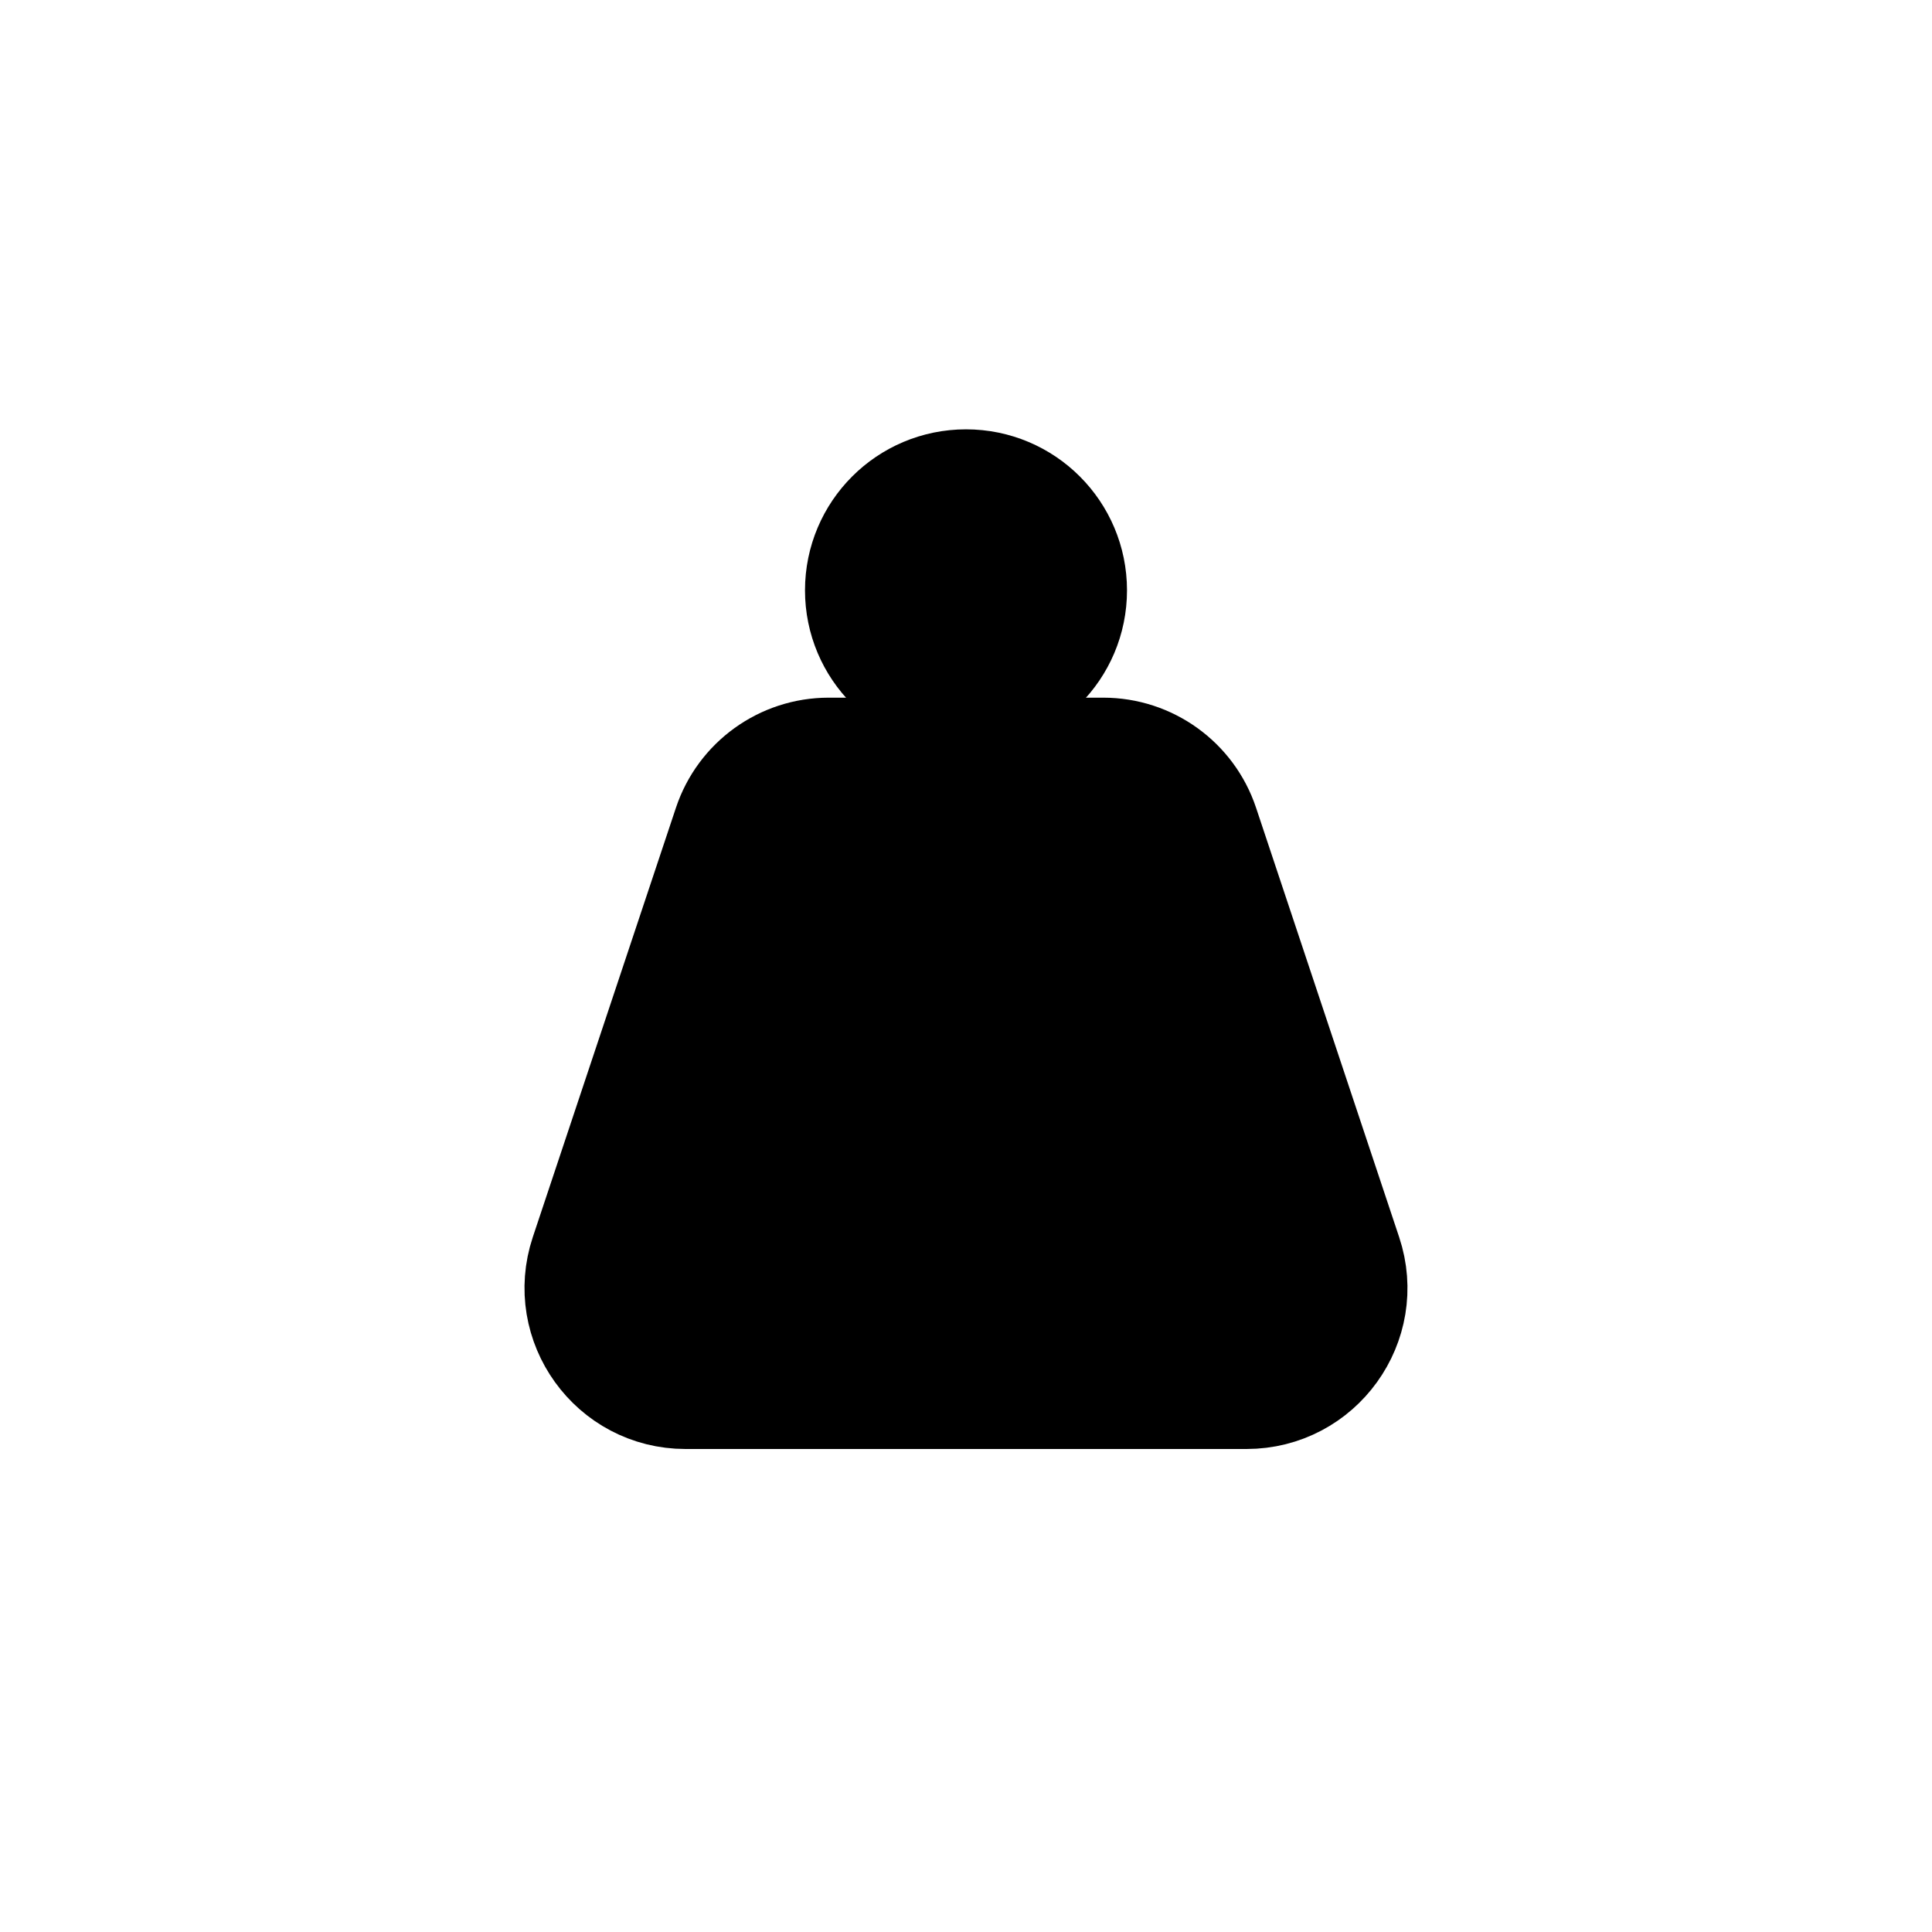
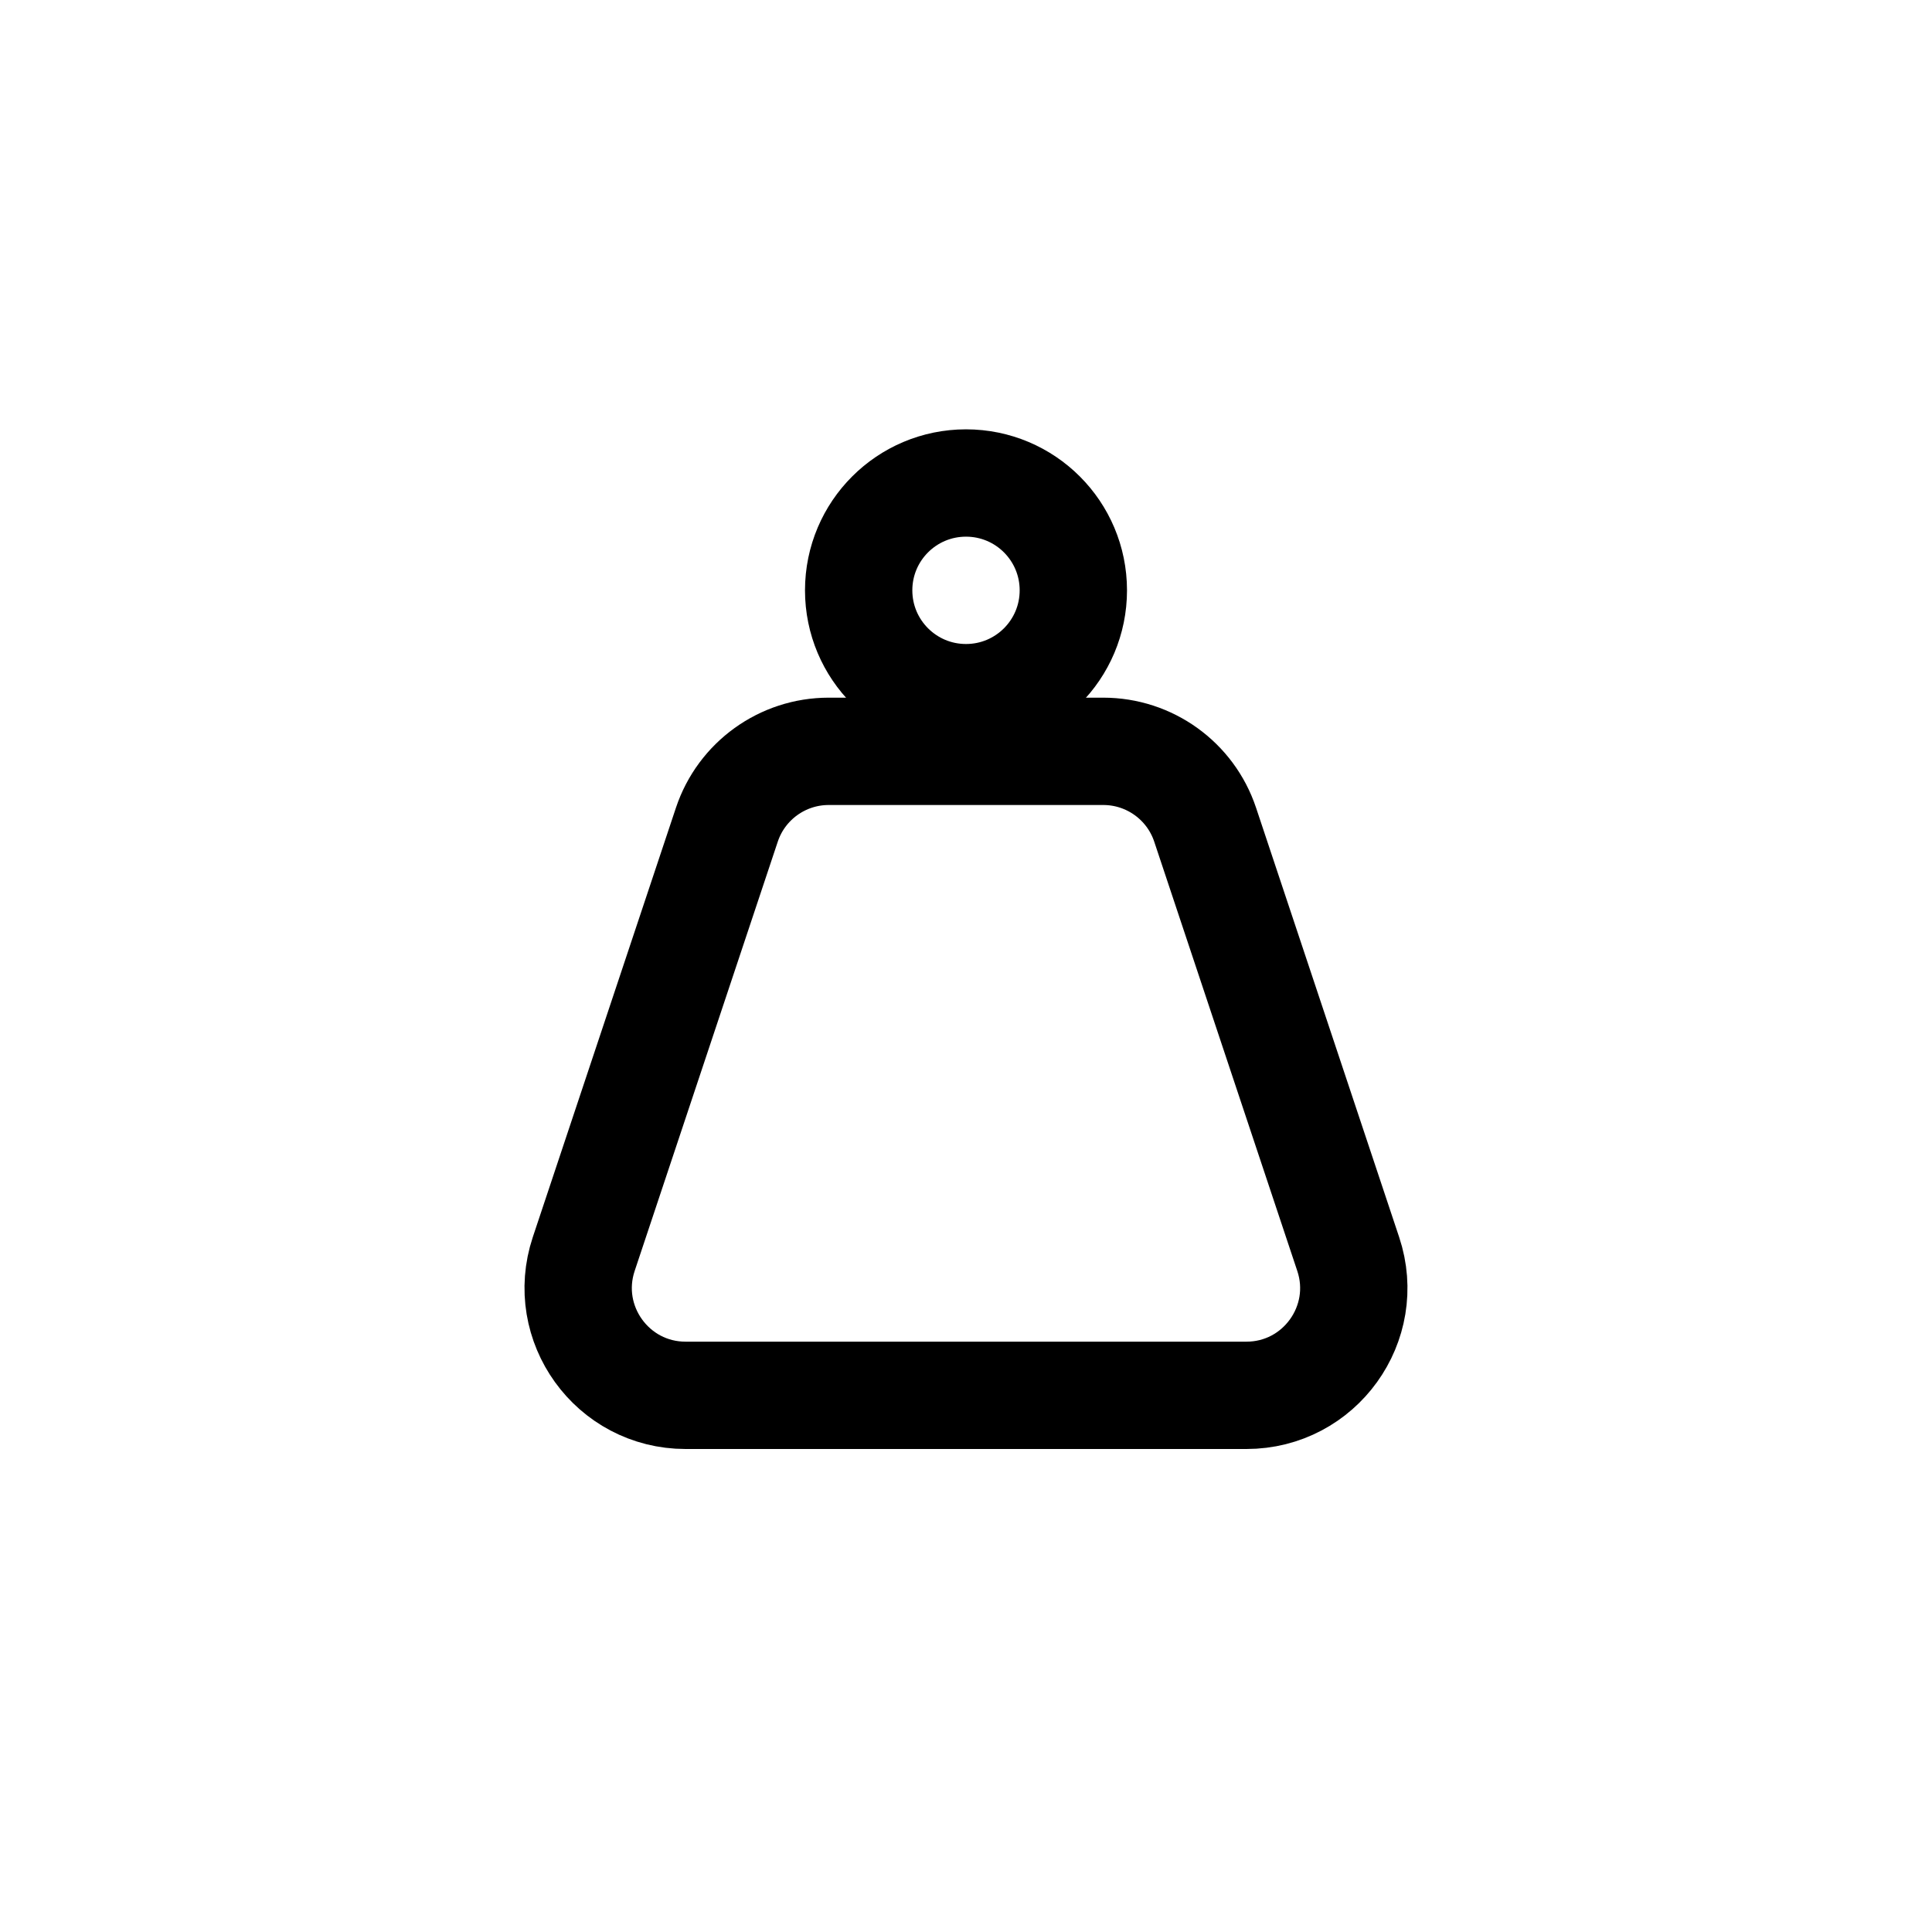
<svg xmlns="http://www.w3.org/2000/svg" viewBox="0 0 36 36" fill="none">
-   <path fill="currentColor" fill-rule="evenodd" clip-rule="evenodd" d="M22.456 15.367C22.184 14.551 21.419 14 20.558 14L15.441 14C14.581 14 13.816 14.551 13.544 15.367L10.877 23.367C10.446 24.663 11.41 26 12.775 26H23.225C24.59 26 25.554 24.663 25.122 23.367L22.456 15.367Z" stroke="currentColor" stroke-width="2" />
-   <path fill="currentColor" fill-rule="evenodd" clip-rule="evenodd" d="M18 13C19.105 13 20 12.105 20 11C20 9.895 19.105 9 18 9C16.895 9 16 9.895 16 11C16 12.105 16.895 13 18 13Z" stroke="currentColor" stroke-width="2" />
+   <path fill-rule="evenodd" clip-rule="evenodd" d="M22.456 15.367C22.184 14.551 21.419 14 20.558 14L15.441 14C14.581 14 13.816 14.551 13.544 15.367L10.877 23.367C10.446 24.663 11.41 26 12.775 26H23.225C24.59 26 25.554 24.663 25.122 23.367L22.456 15.367Z" stroke="currentColor" stroke-width="2" />
+   <path fill-rule="evenodd" clip-rule="evenodd" d="M18 13C19.105 13 20 12.105 20 11C20 9.895 19.105 9 18 9C16.895 9 16 9.895 16 11C16 12.105 16.895 13 18 13Z" stroke="currentColor" stroke-width="2" />
</svg>
